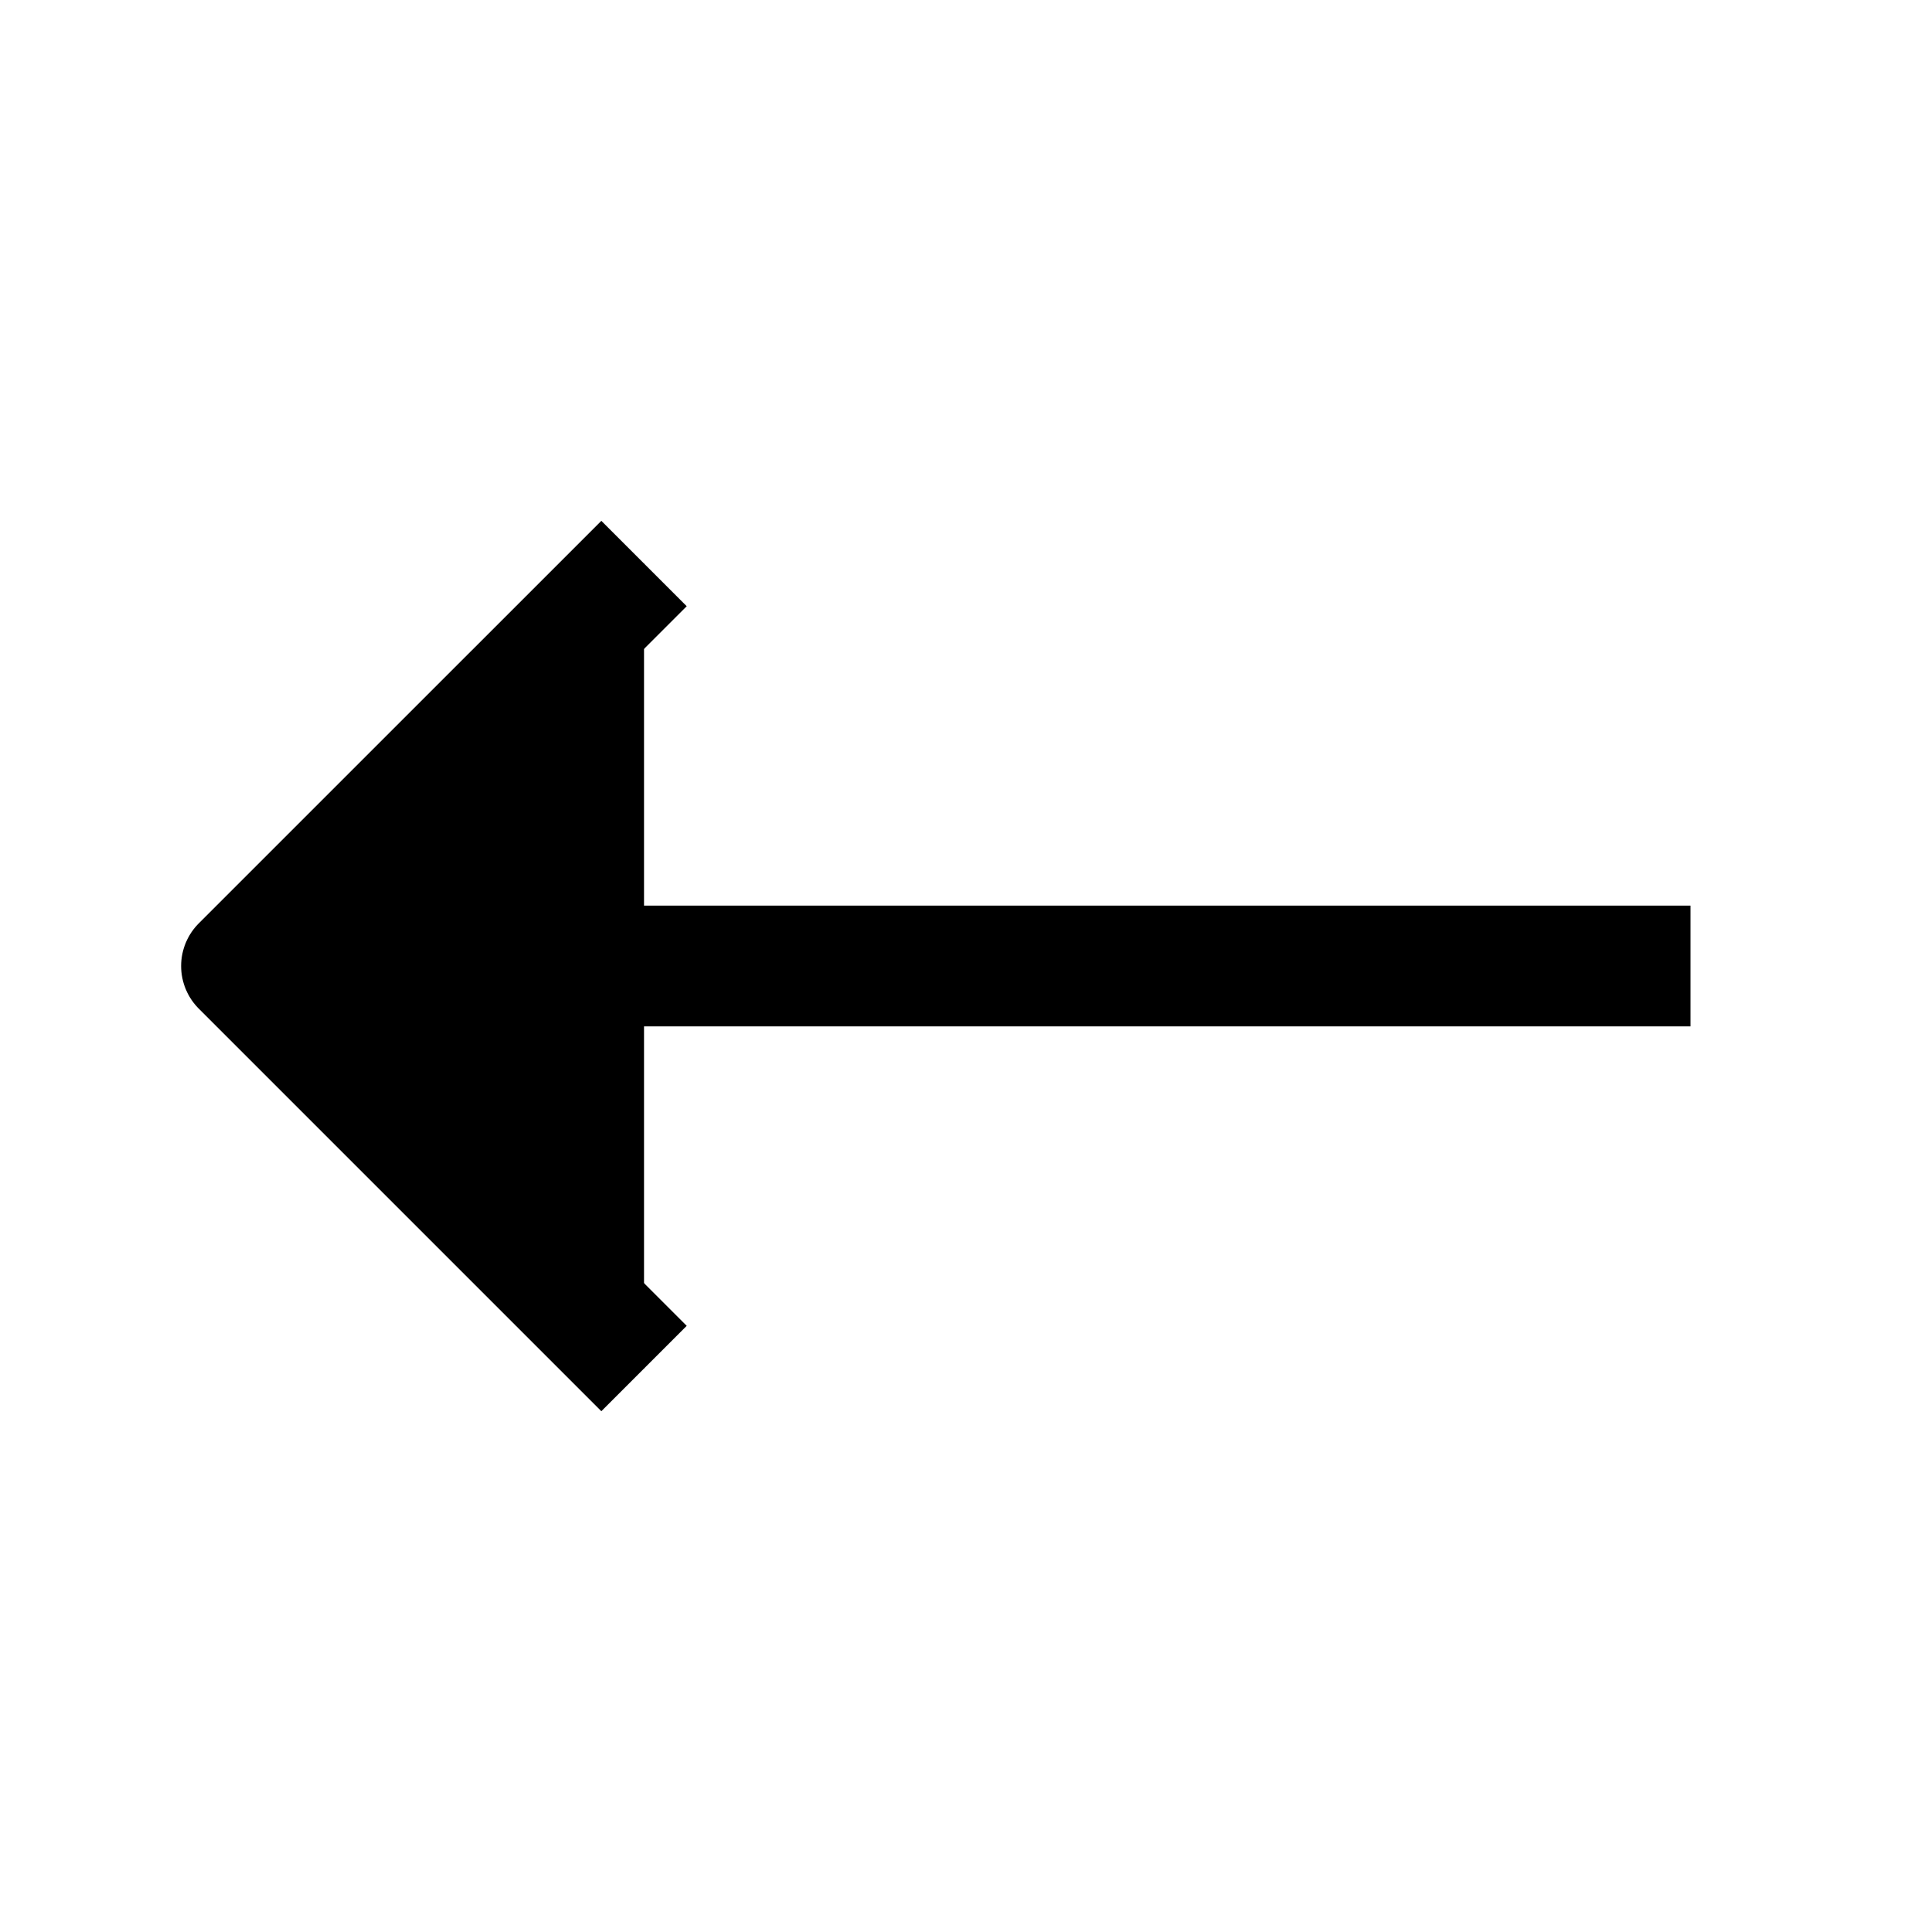
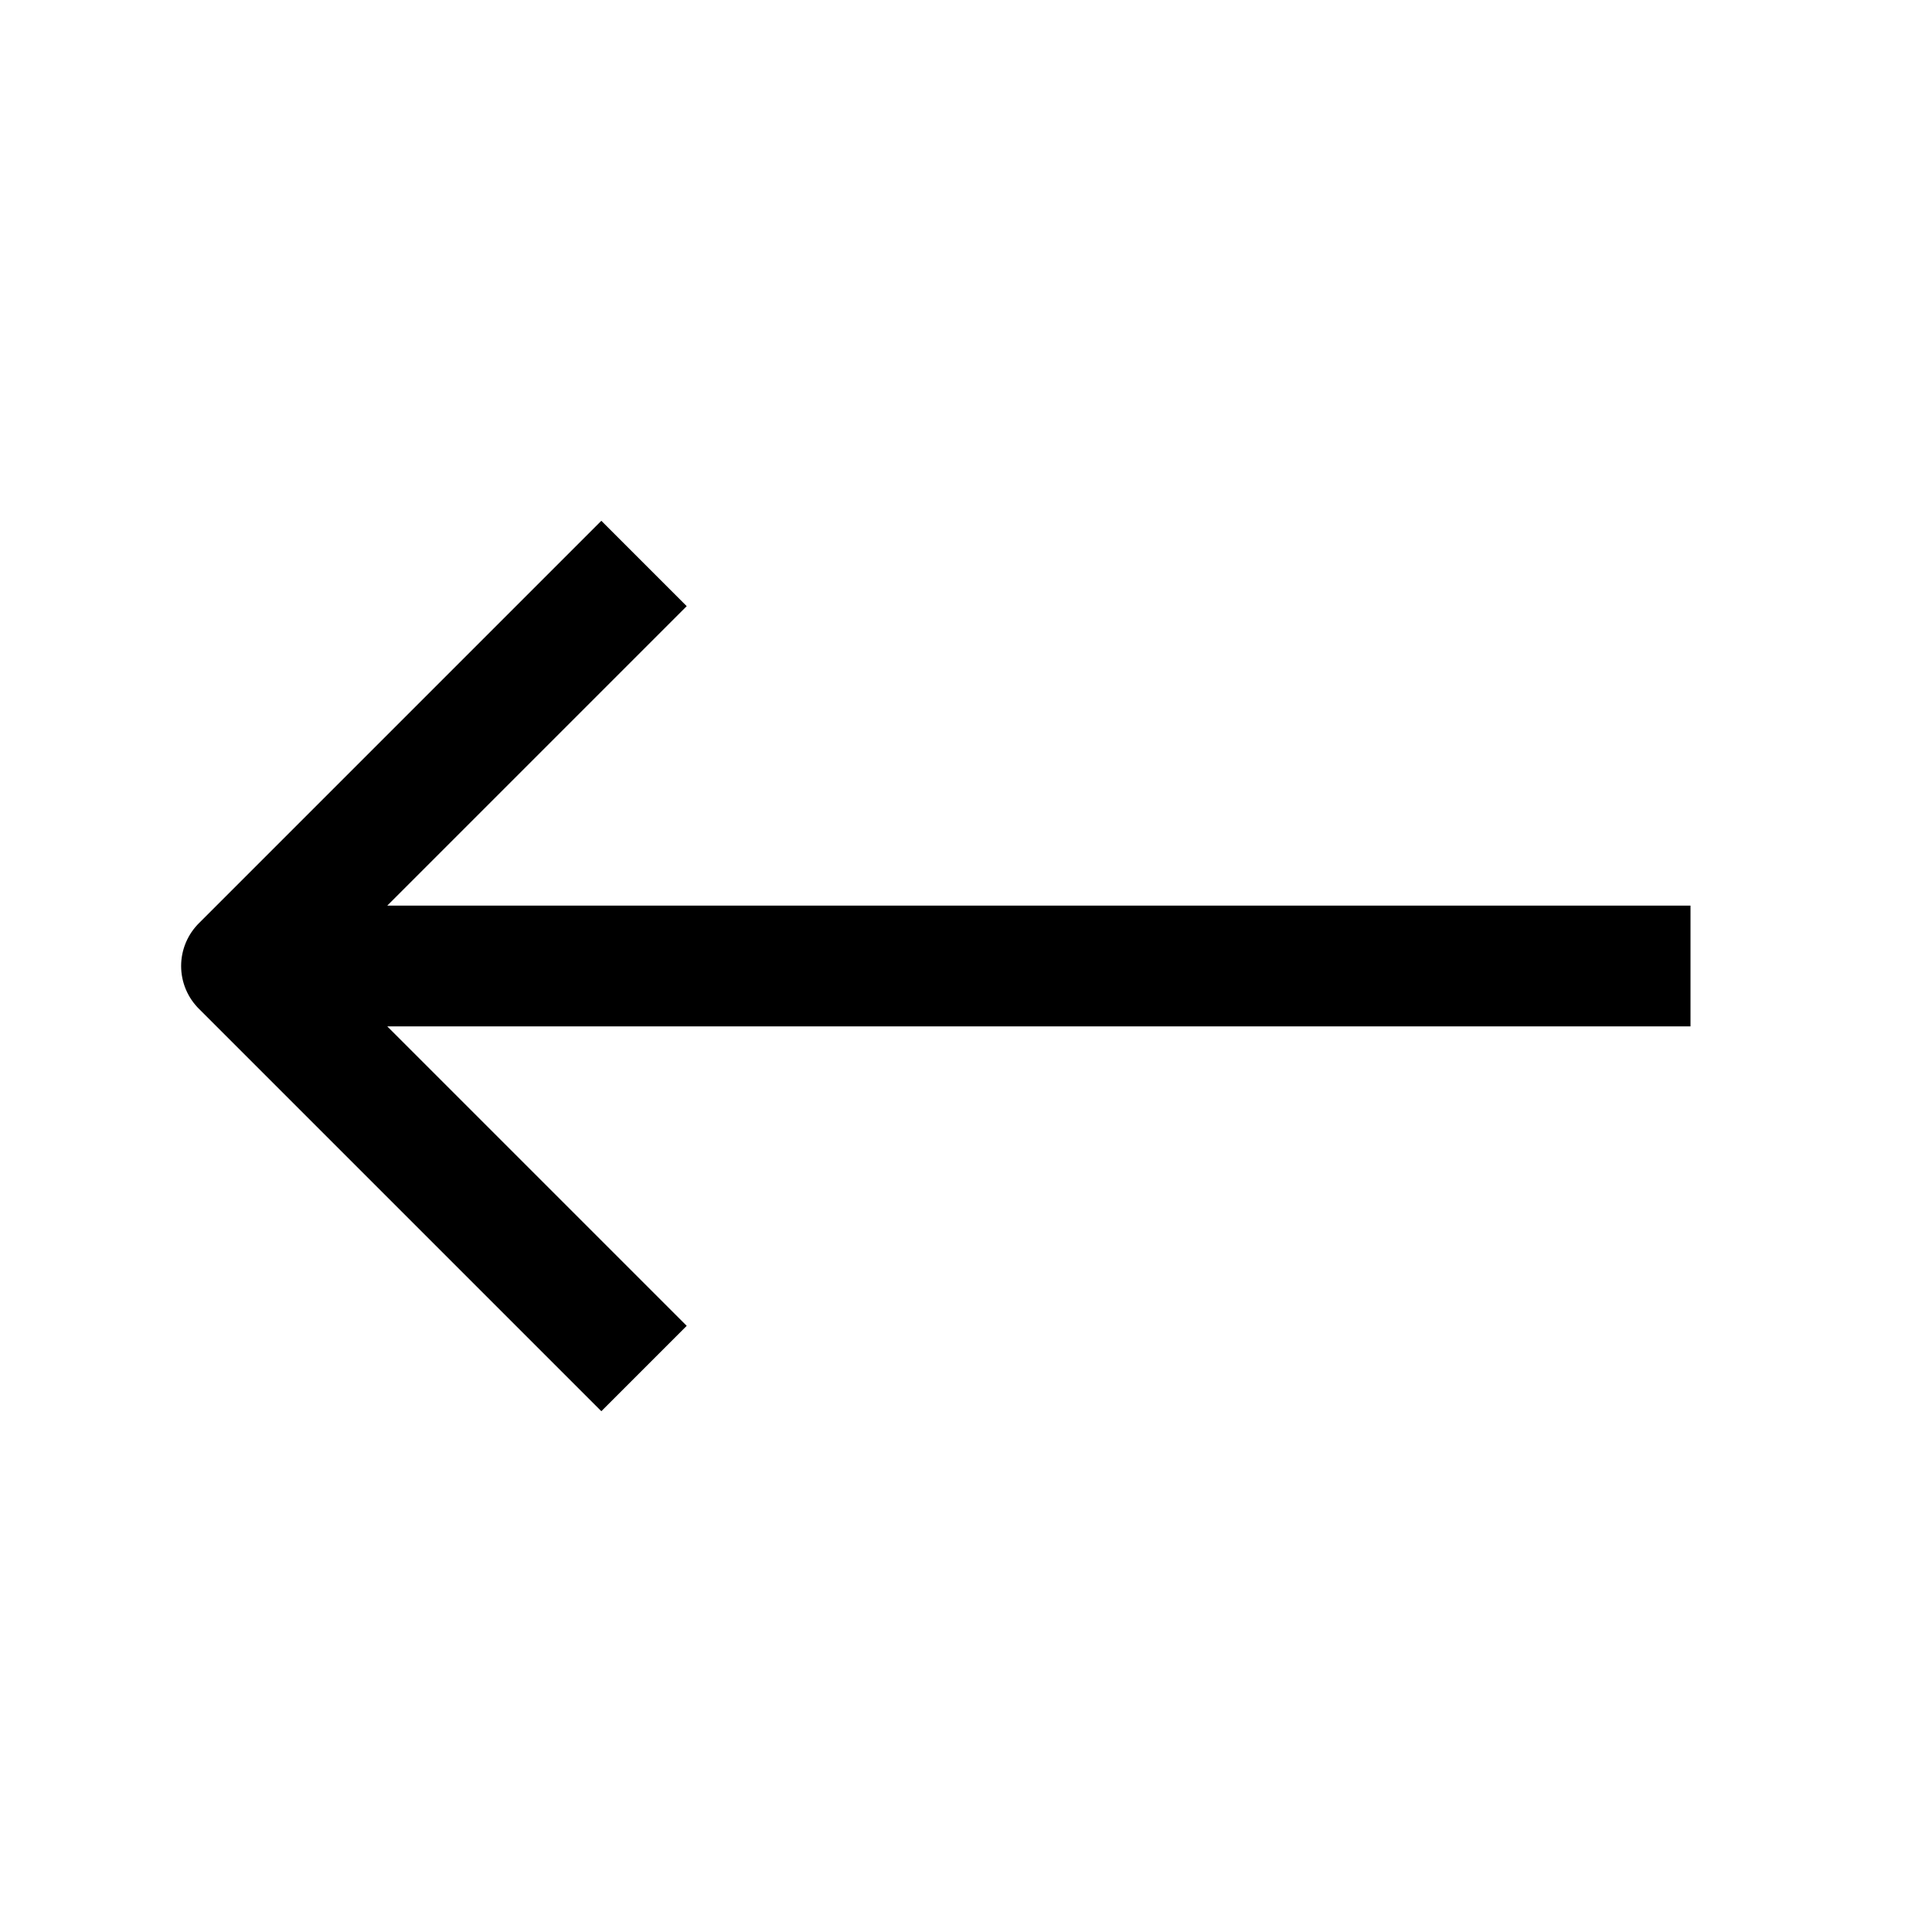
- <svg xmlns="http://www.w3.org/2000/svg" width="32" height="32" viewBox="0 0 32 32" fill="currentColor">
-   <path d="M10.667 22.667L4 16L10.667 9.334M4 16H28" stroke="currentColor" stroke-width="2" stroke-linejoin="round" />
+ <svg xmlns="http://www.w3.org/2000/svg" width="32" height="32" viewBox="0 0 32 32" fill="none">
+   <path d="M10.667 22.667L4 16L10.667 9.333M4 16H28" stroke="currentColor" stroke-width="2" stroke-linejoin="round" />
</svg>
